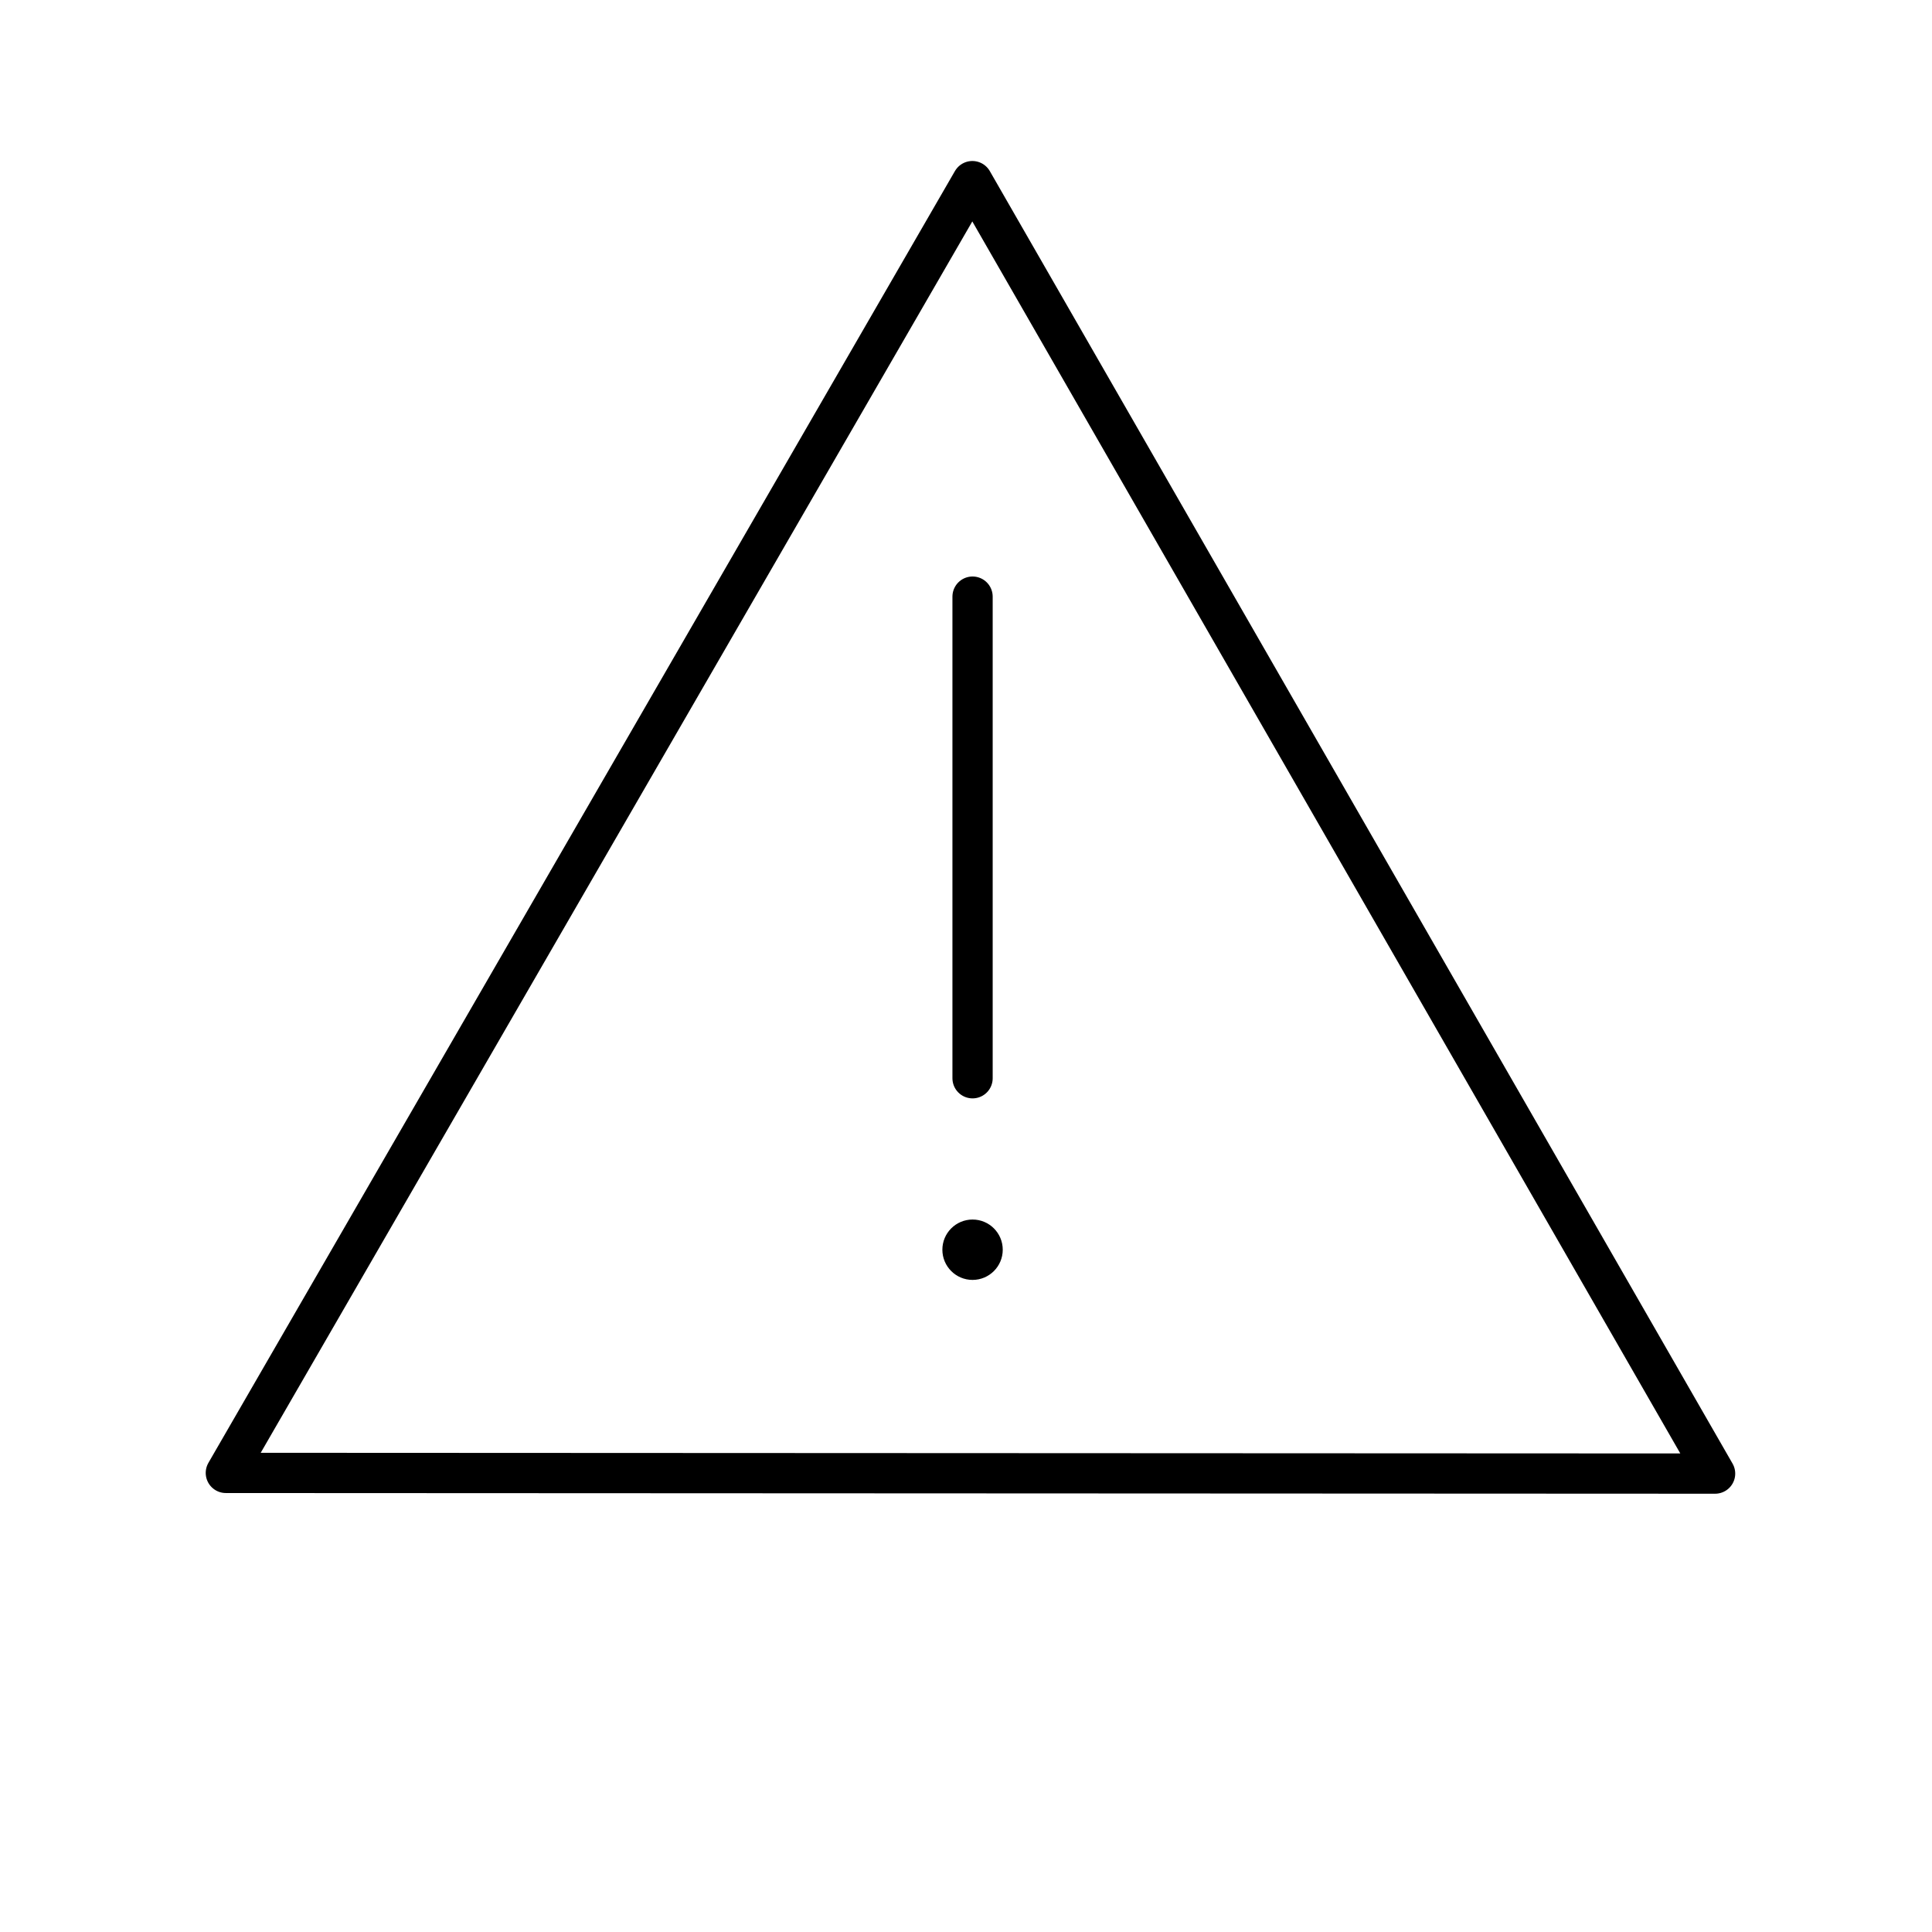
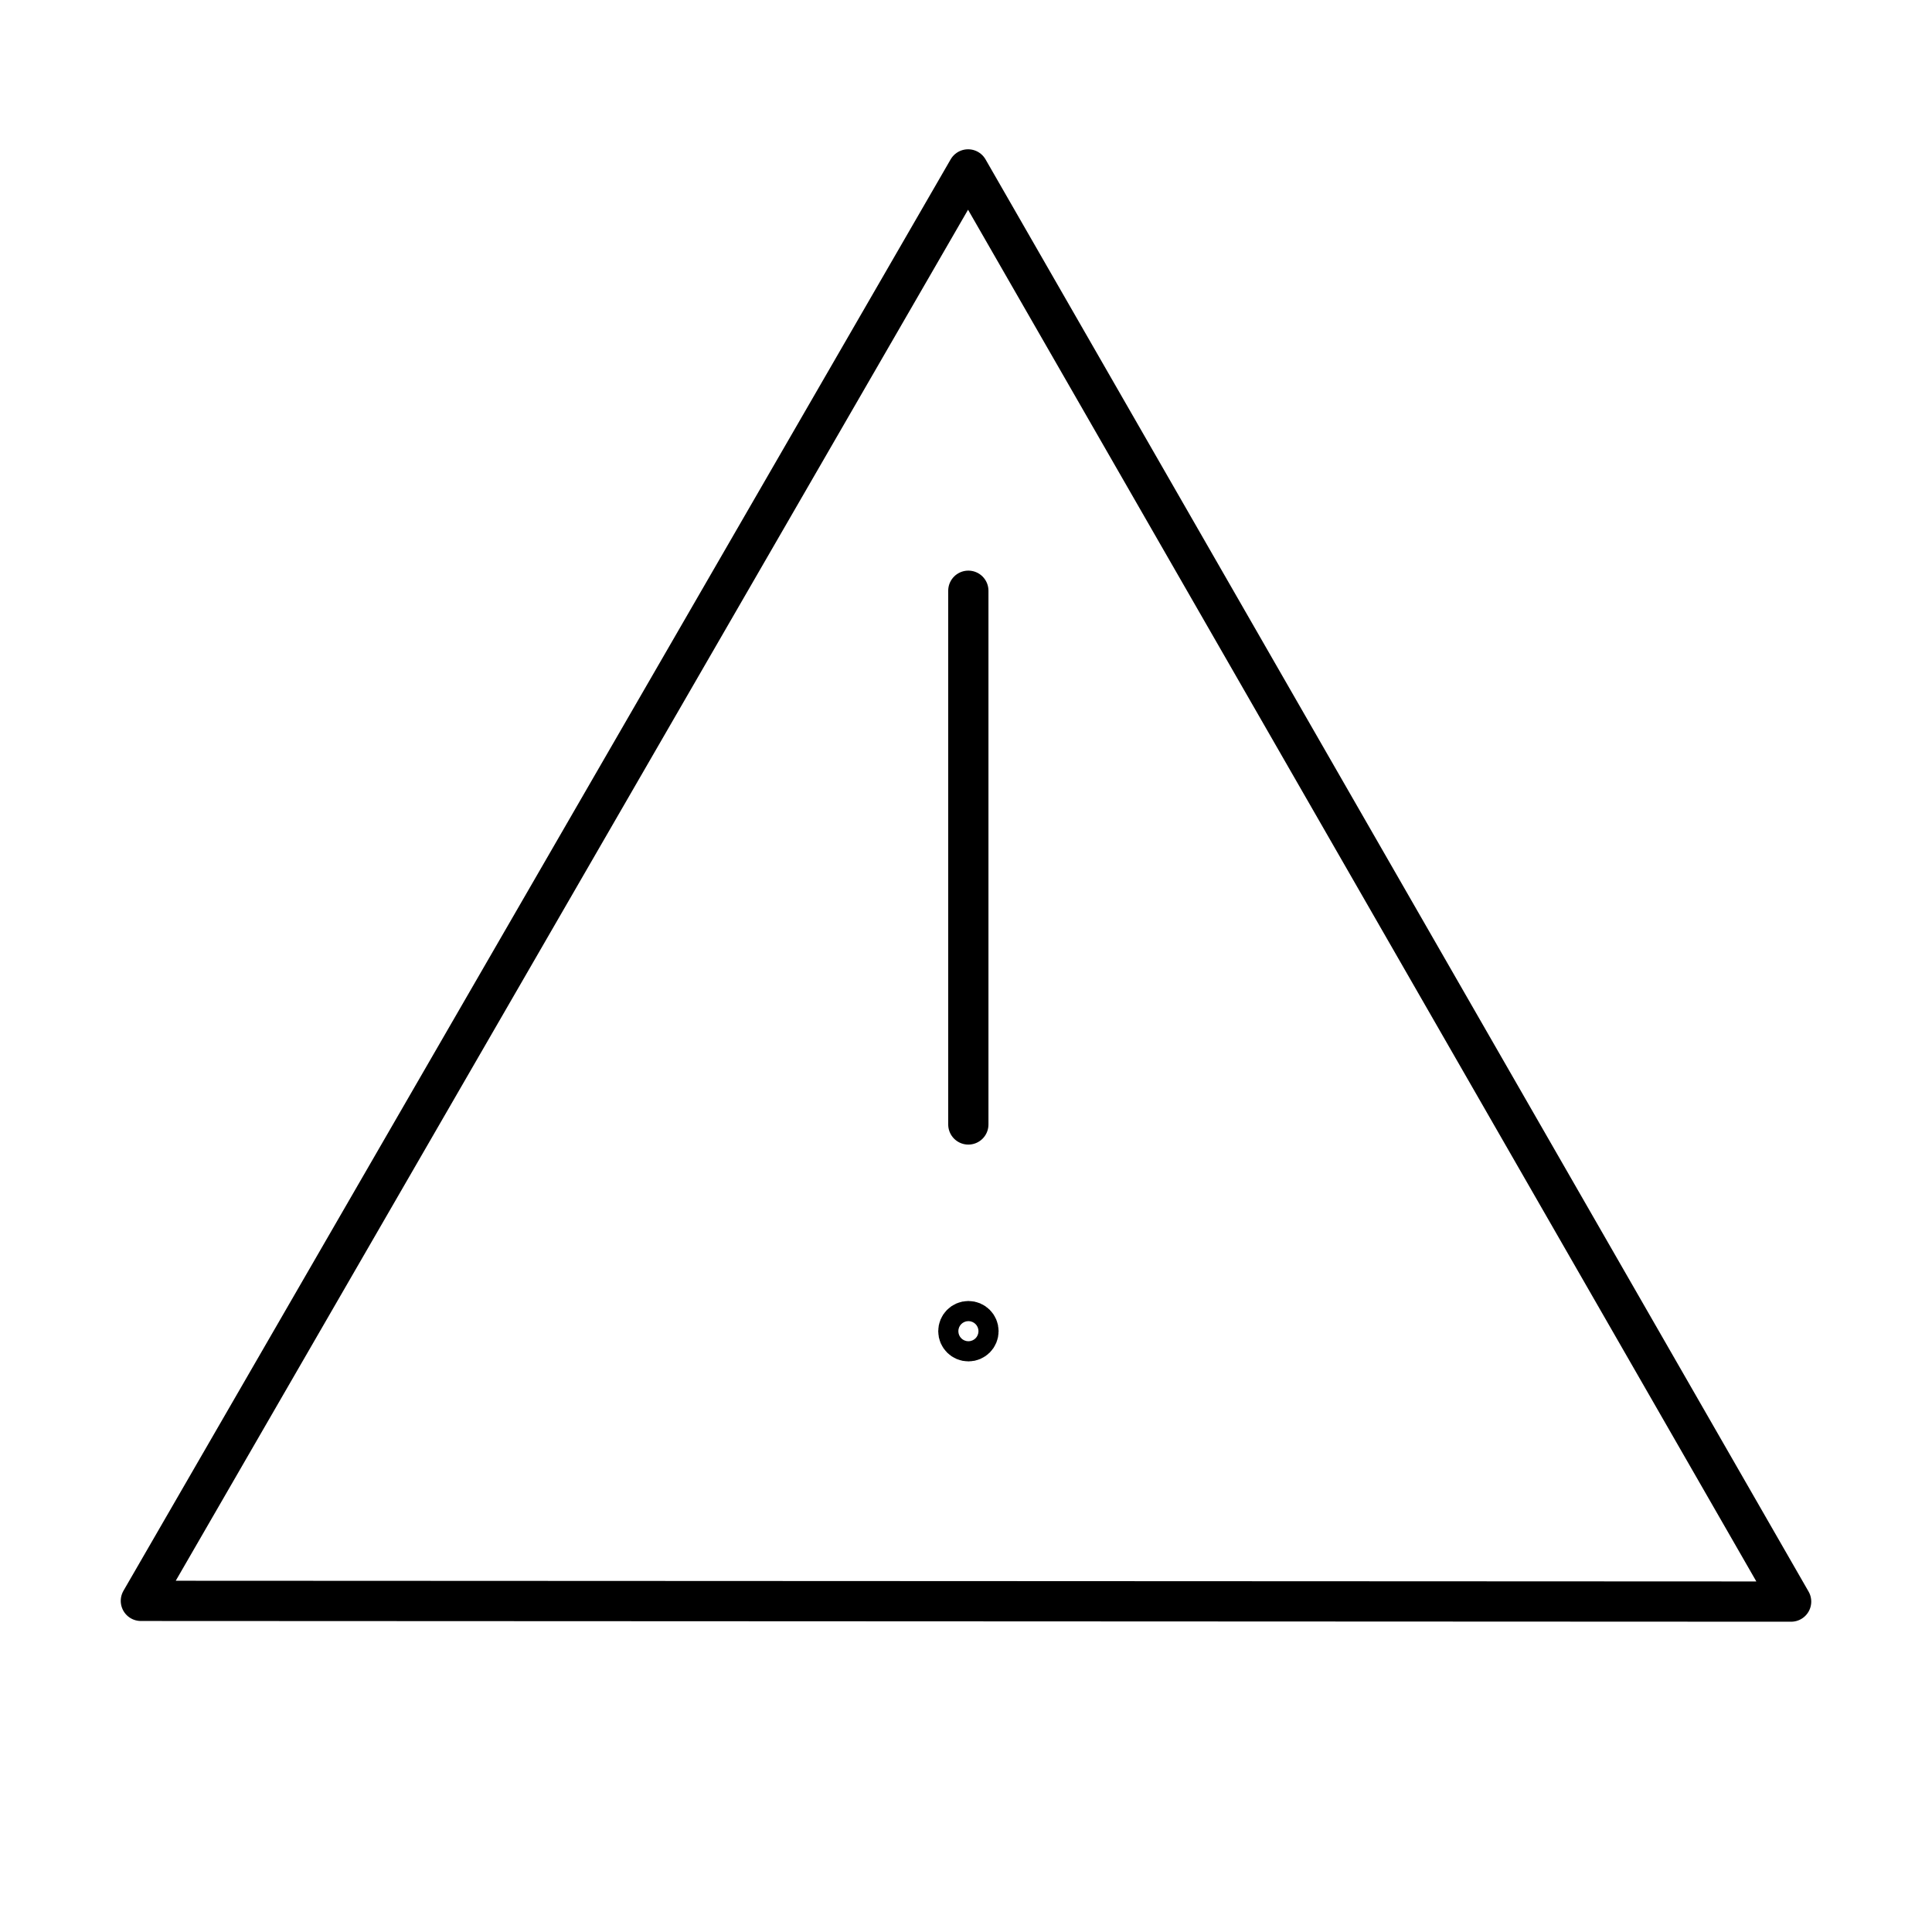
<svg xmlns="http://www.w3.org/2000/svg" viewBox="0 0 48 48">
  <defs>
-     <style>.a,.c{fill:none;stroke:#000;stroke-linecap:round;stroke-linejoin:round;}.b{fill:#000;}</style>
+     <style>.a{fill:none;stroke:#000;stroke-linecap:round;stroke-linejoin:round;}</style>
  </defs>
-   <path class="a" d="M5.611,36.594,24.158,4.5,42.611,36.611Z" />
-   <circle class="b" cx="24.163" cy="31.049" r="0.75" />
-   <line class="c" x1="24.163" y1="14.823" x2="24.163" y2="26.789" />
+   <path class="a" d="M3.5,39.773,24.052,4.209,44.5,39.791Z" />
+   <circle class="a" cx="24.06" cy="33.073" r="0.25" />
+   <path class="a" d="M24.058,14.677v13.26" />
</svg>
